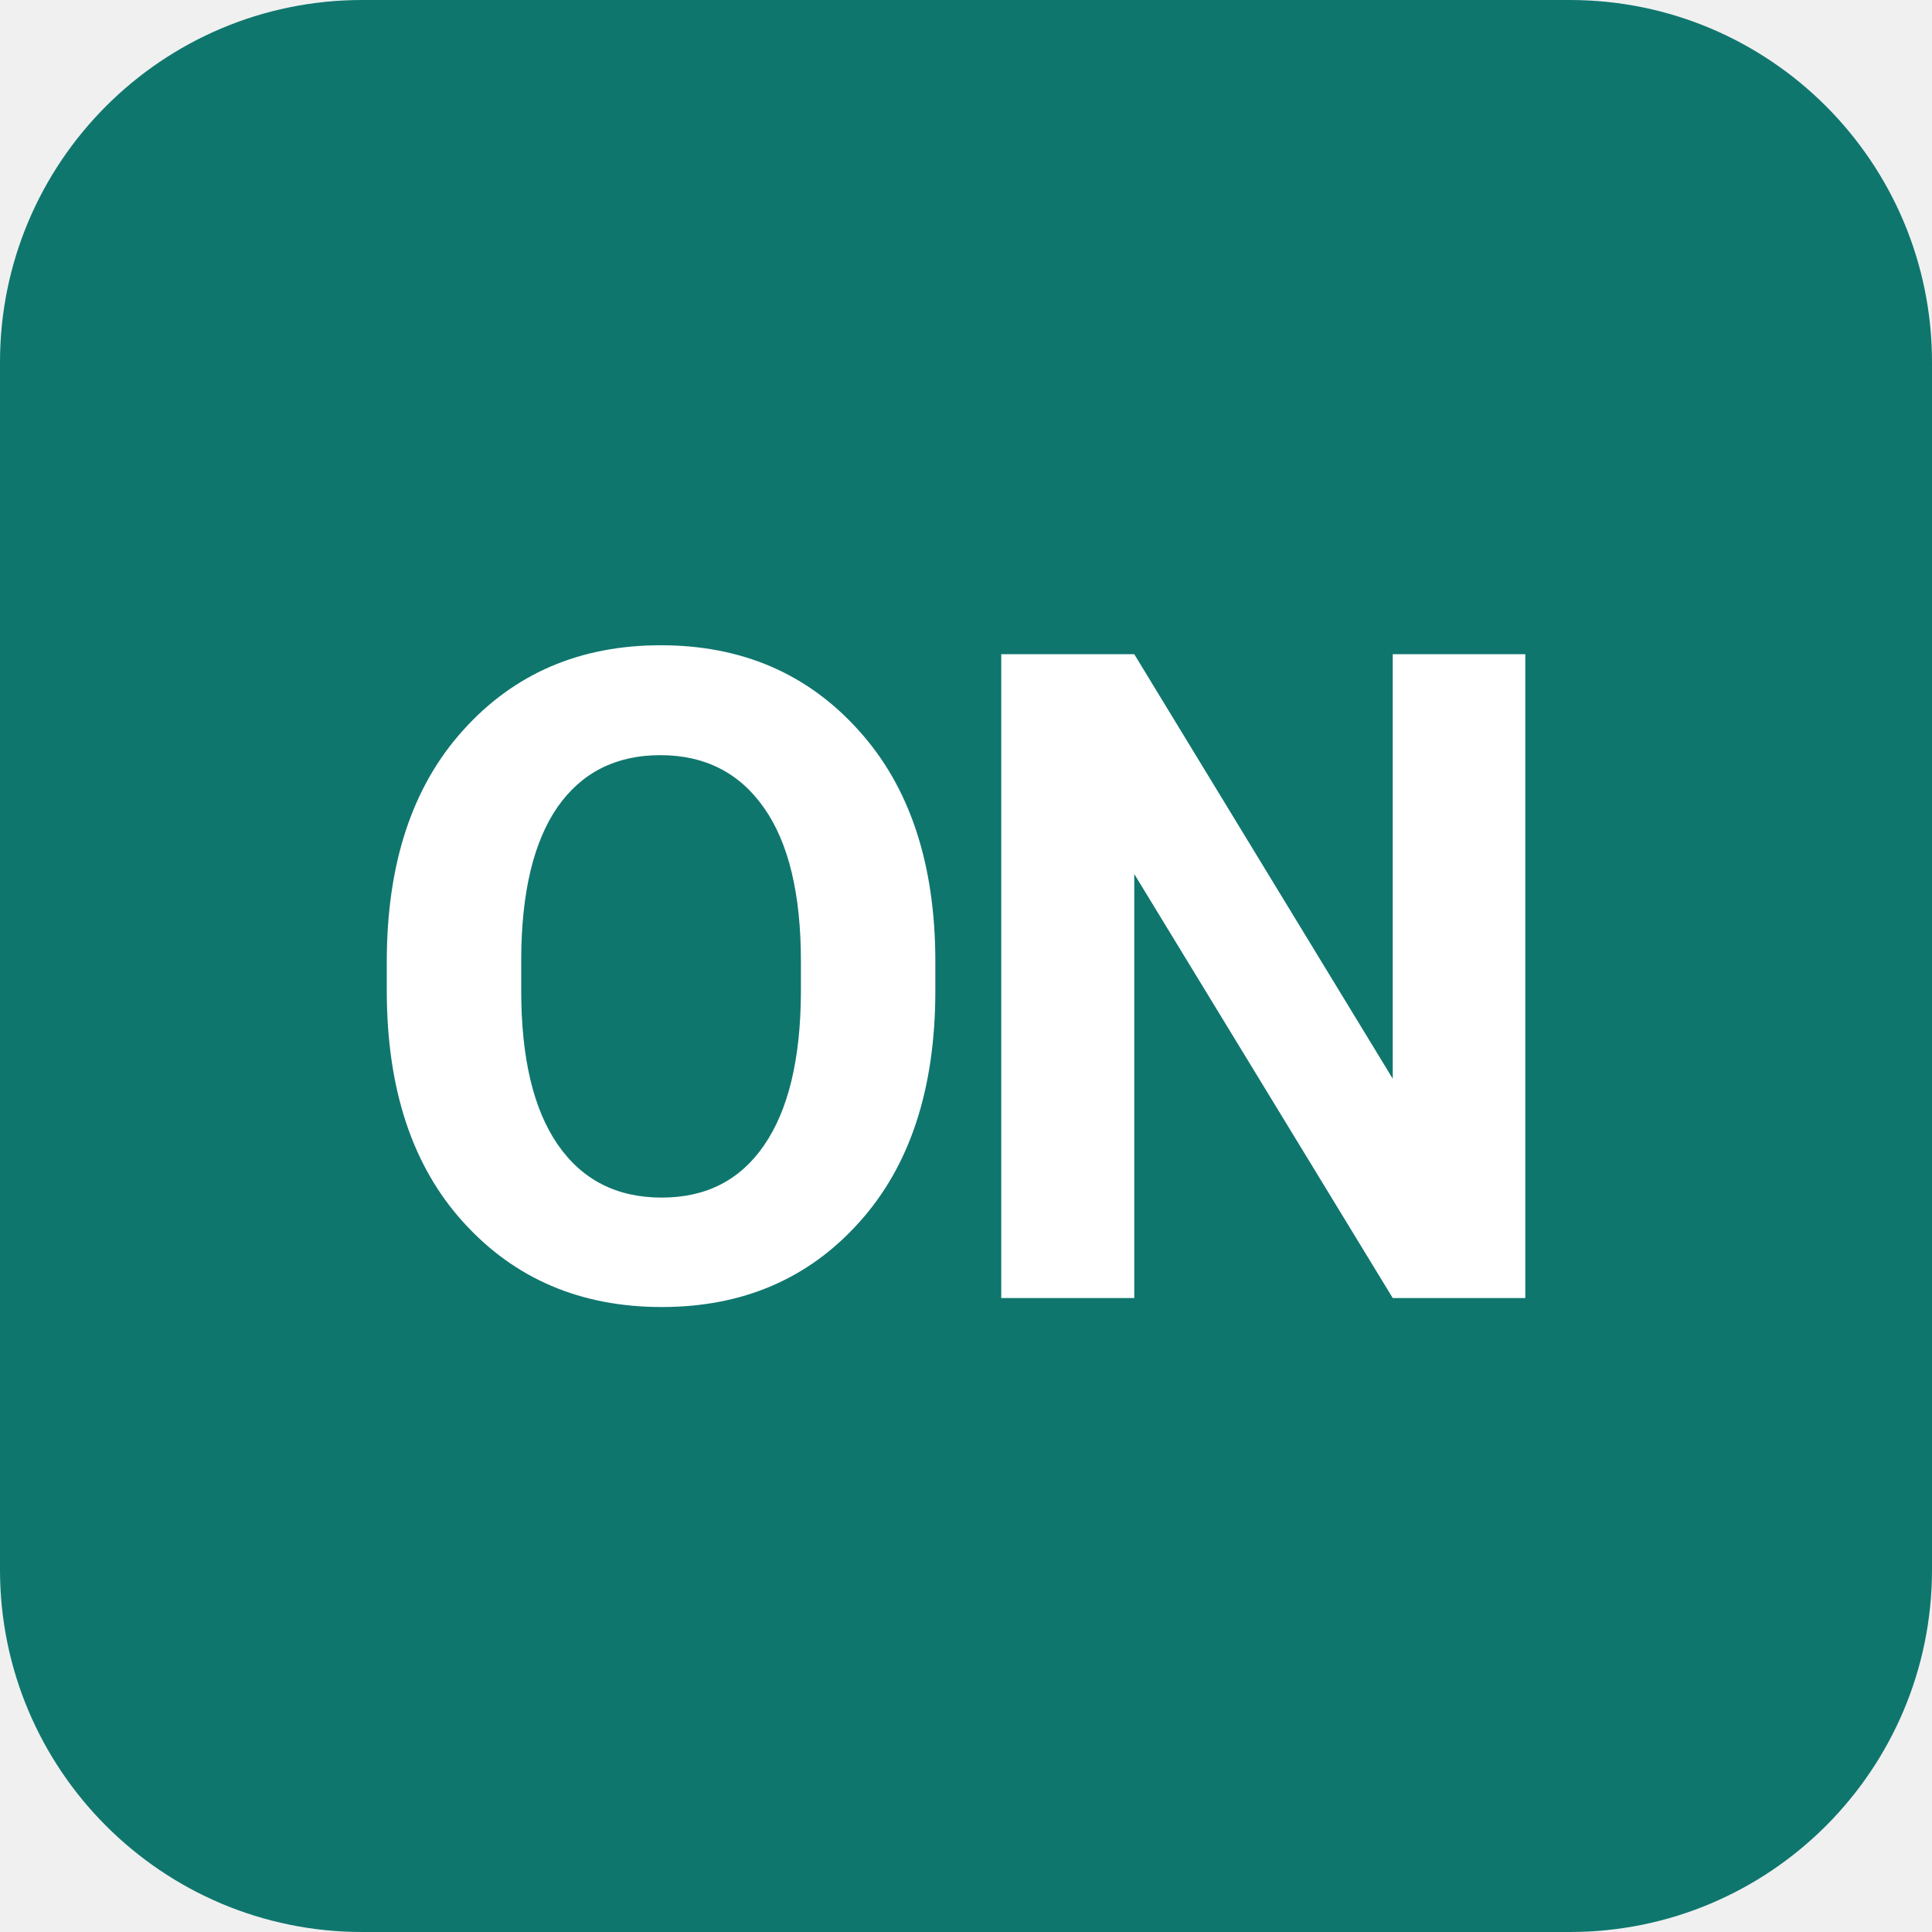
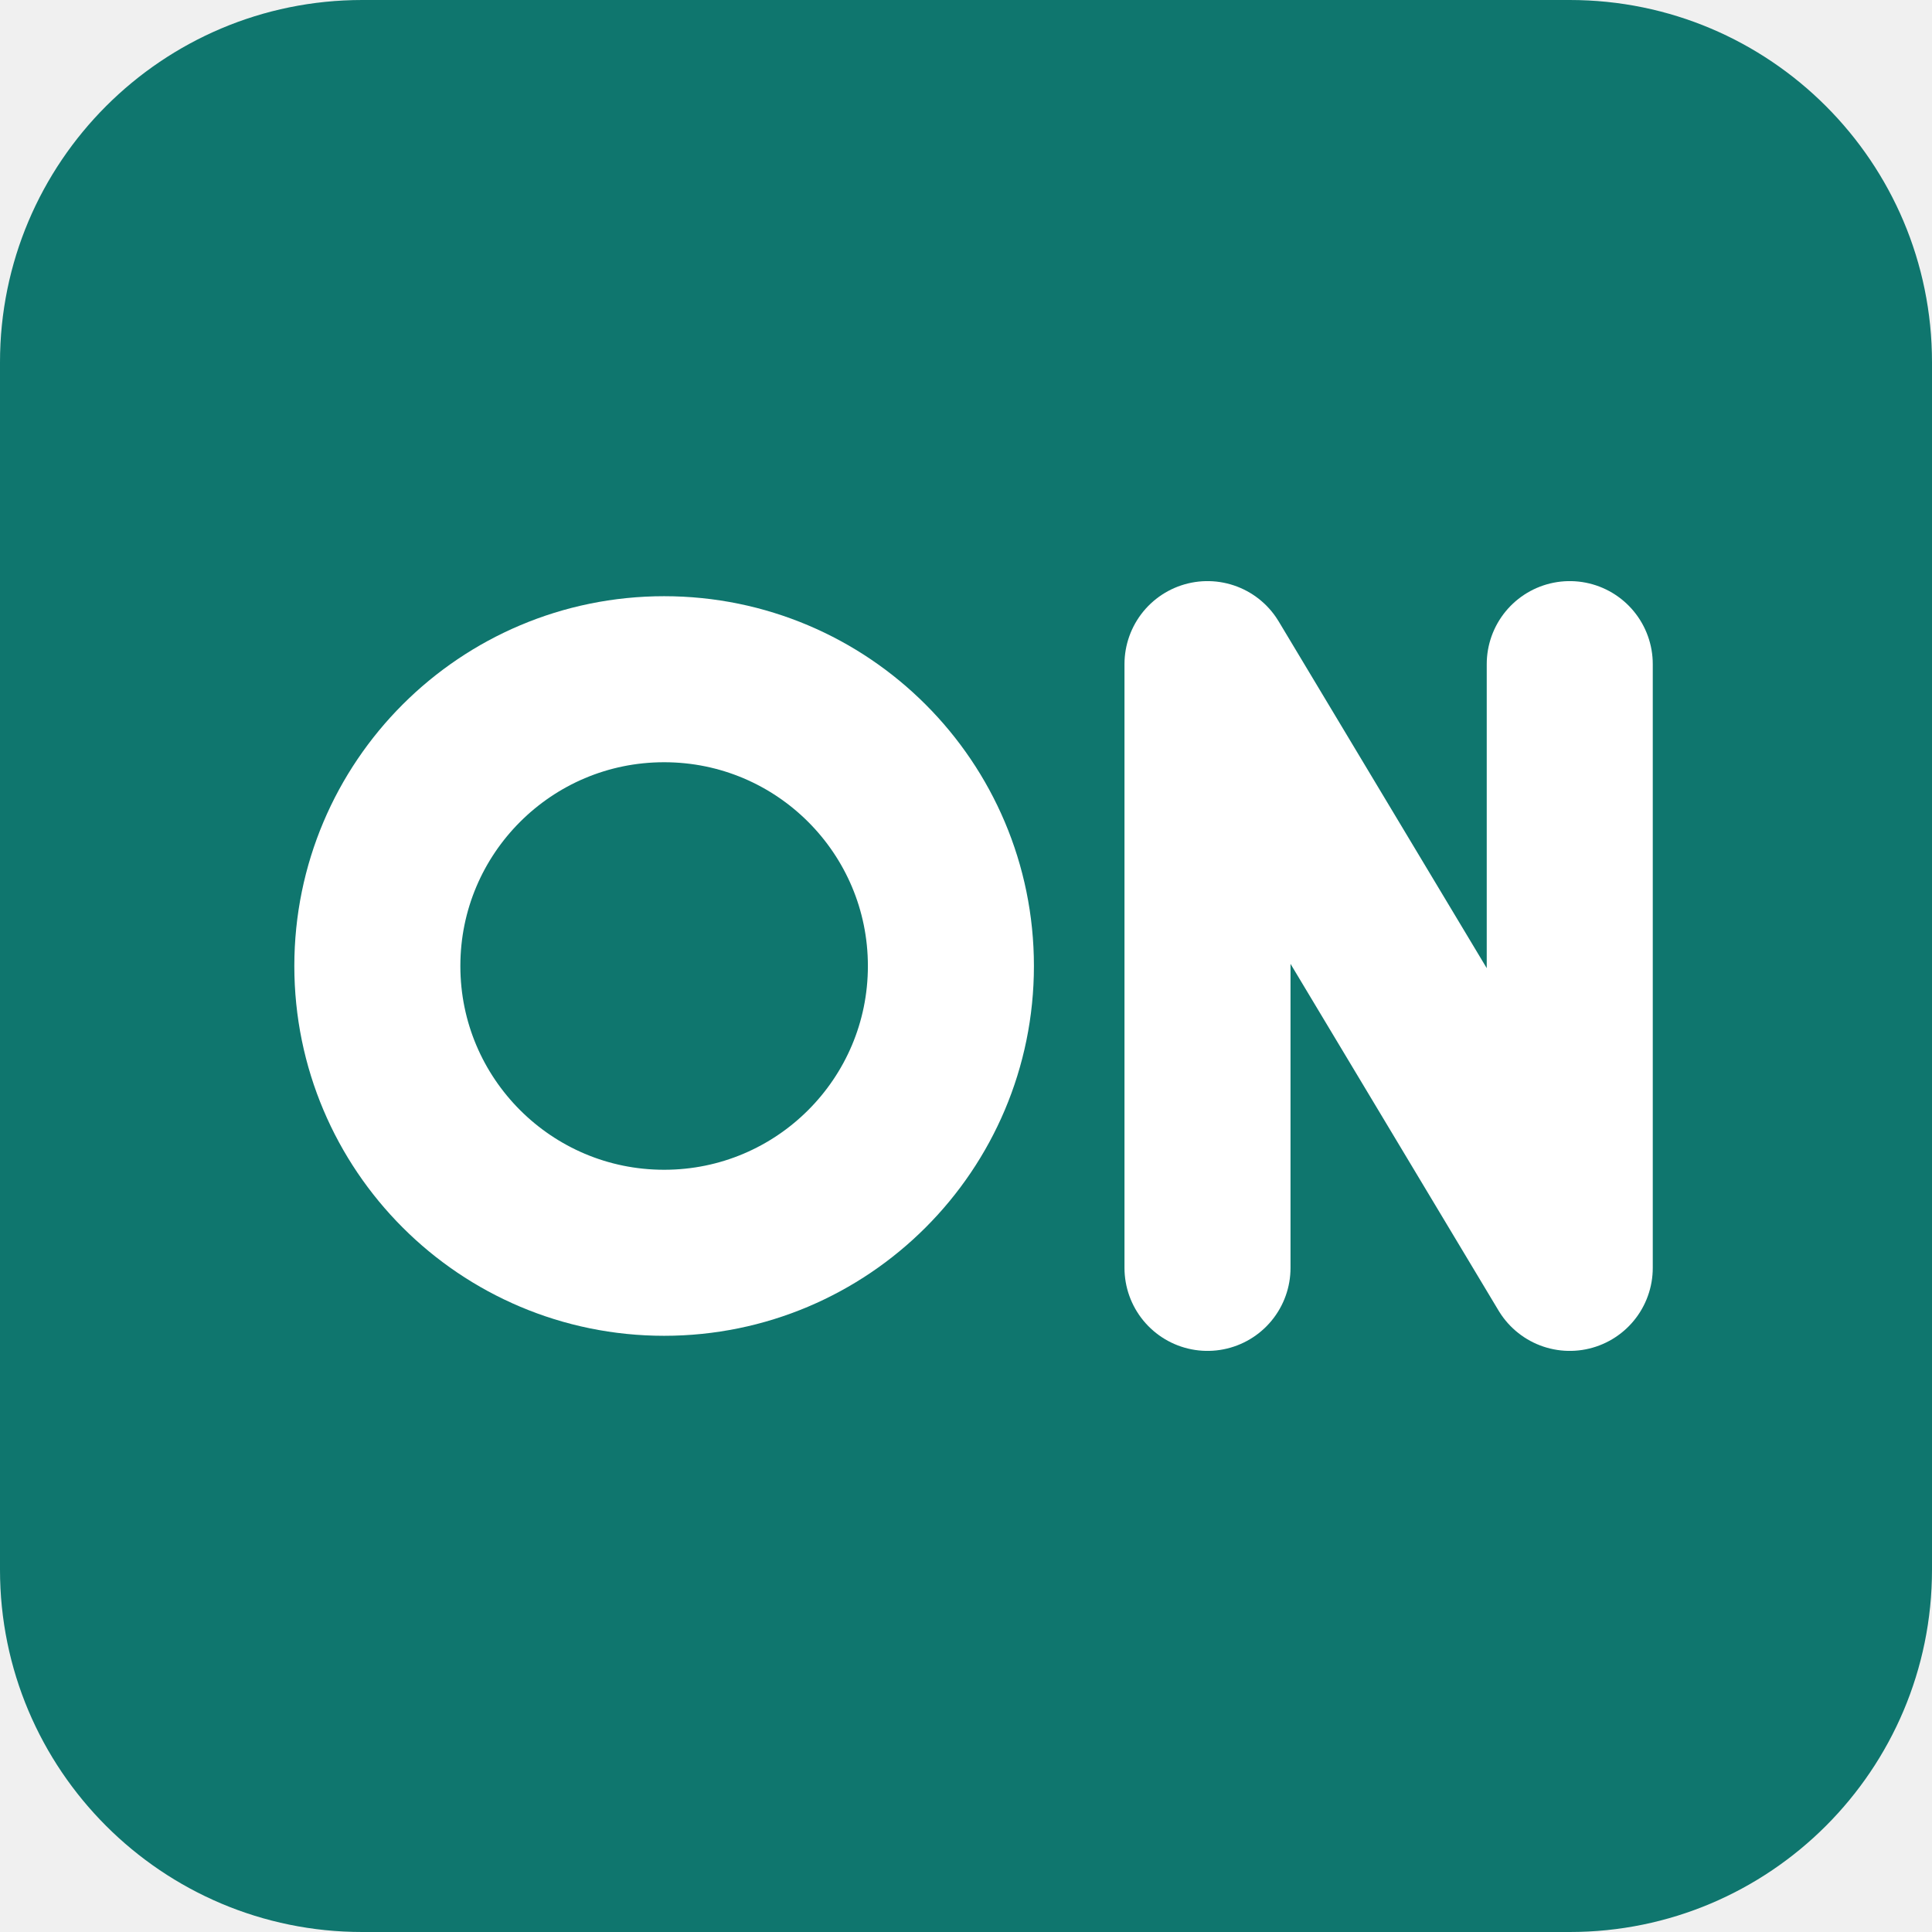
<svg xmlns="http://www.w3.org/2000/svg" viewBox="0 0 64 64" role="img" aria-label="ON">
  <rect width="64" height="64" rx="12" fill="#0f766e" />
-   <text x="32" y="43" text-anchor="middle" font-family="system-ui, -apple-system, 'Segoe UI', Roboto, Arial, sans-serif" font-size="30" font-weight="700" letter-spacing="-1" fill="#ffffff">ON</text>
+   <circle cx="22" cy="32" r="9.5" fill="none" stroke="#fff" stroke-width="5.5" />
+   <path d="M40 42V22L52 42V22" fill="none" stroke="#fff" stroke-width="5.5" stroke-linejoin="round" stroke-linecap="round" />
</svg>
